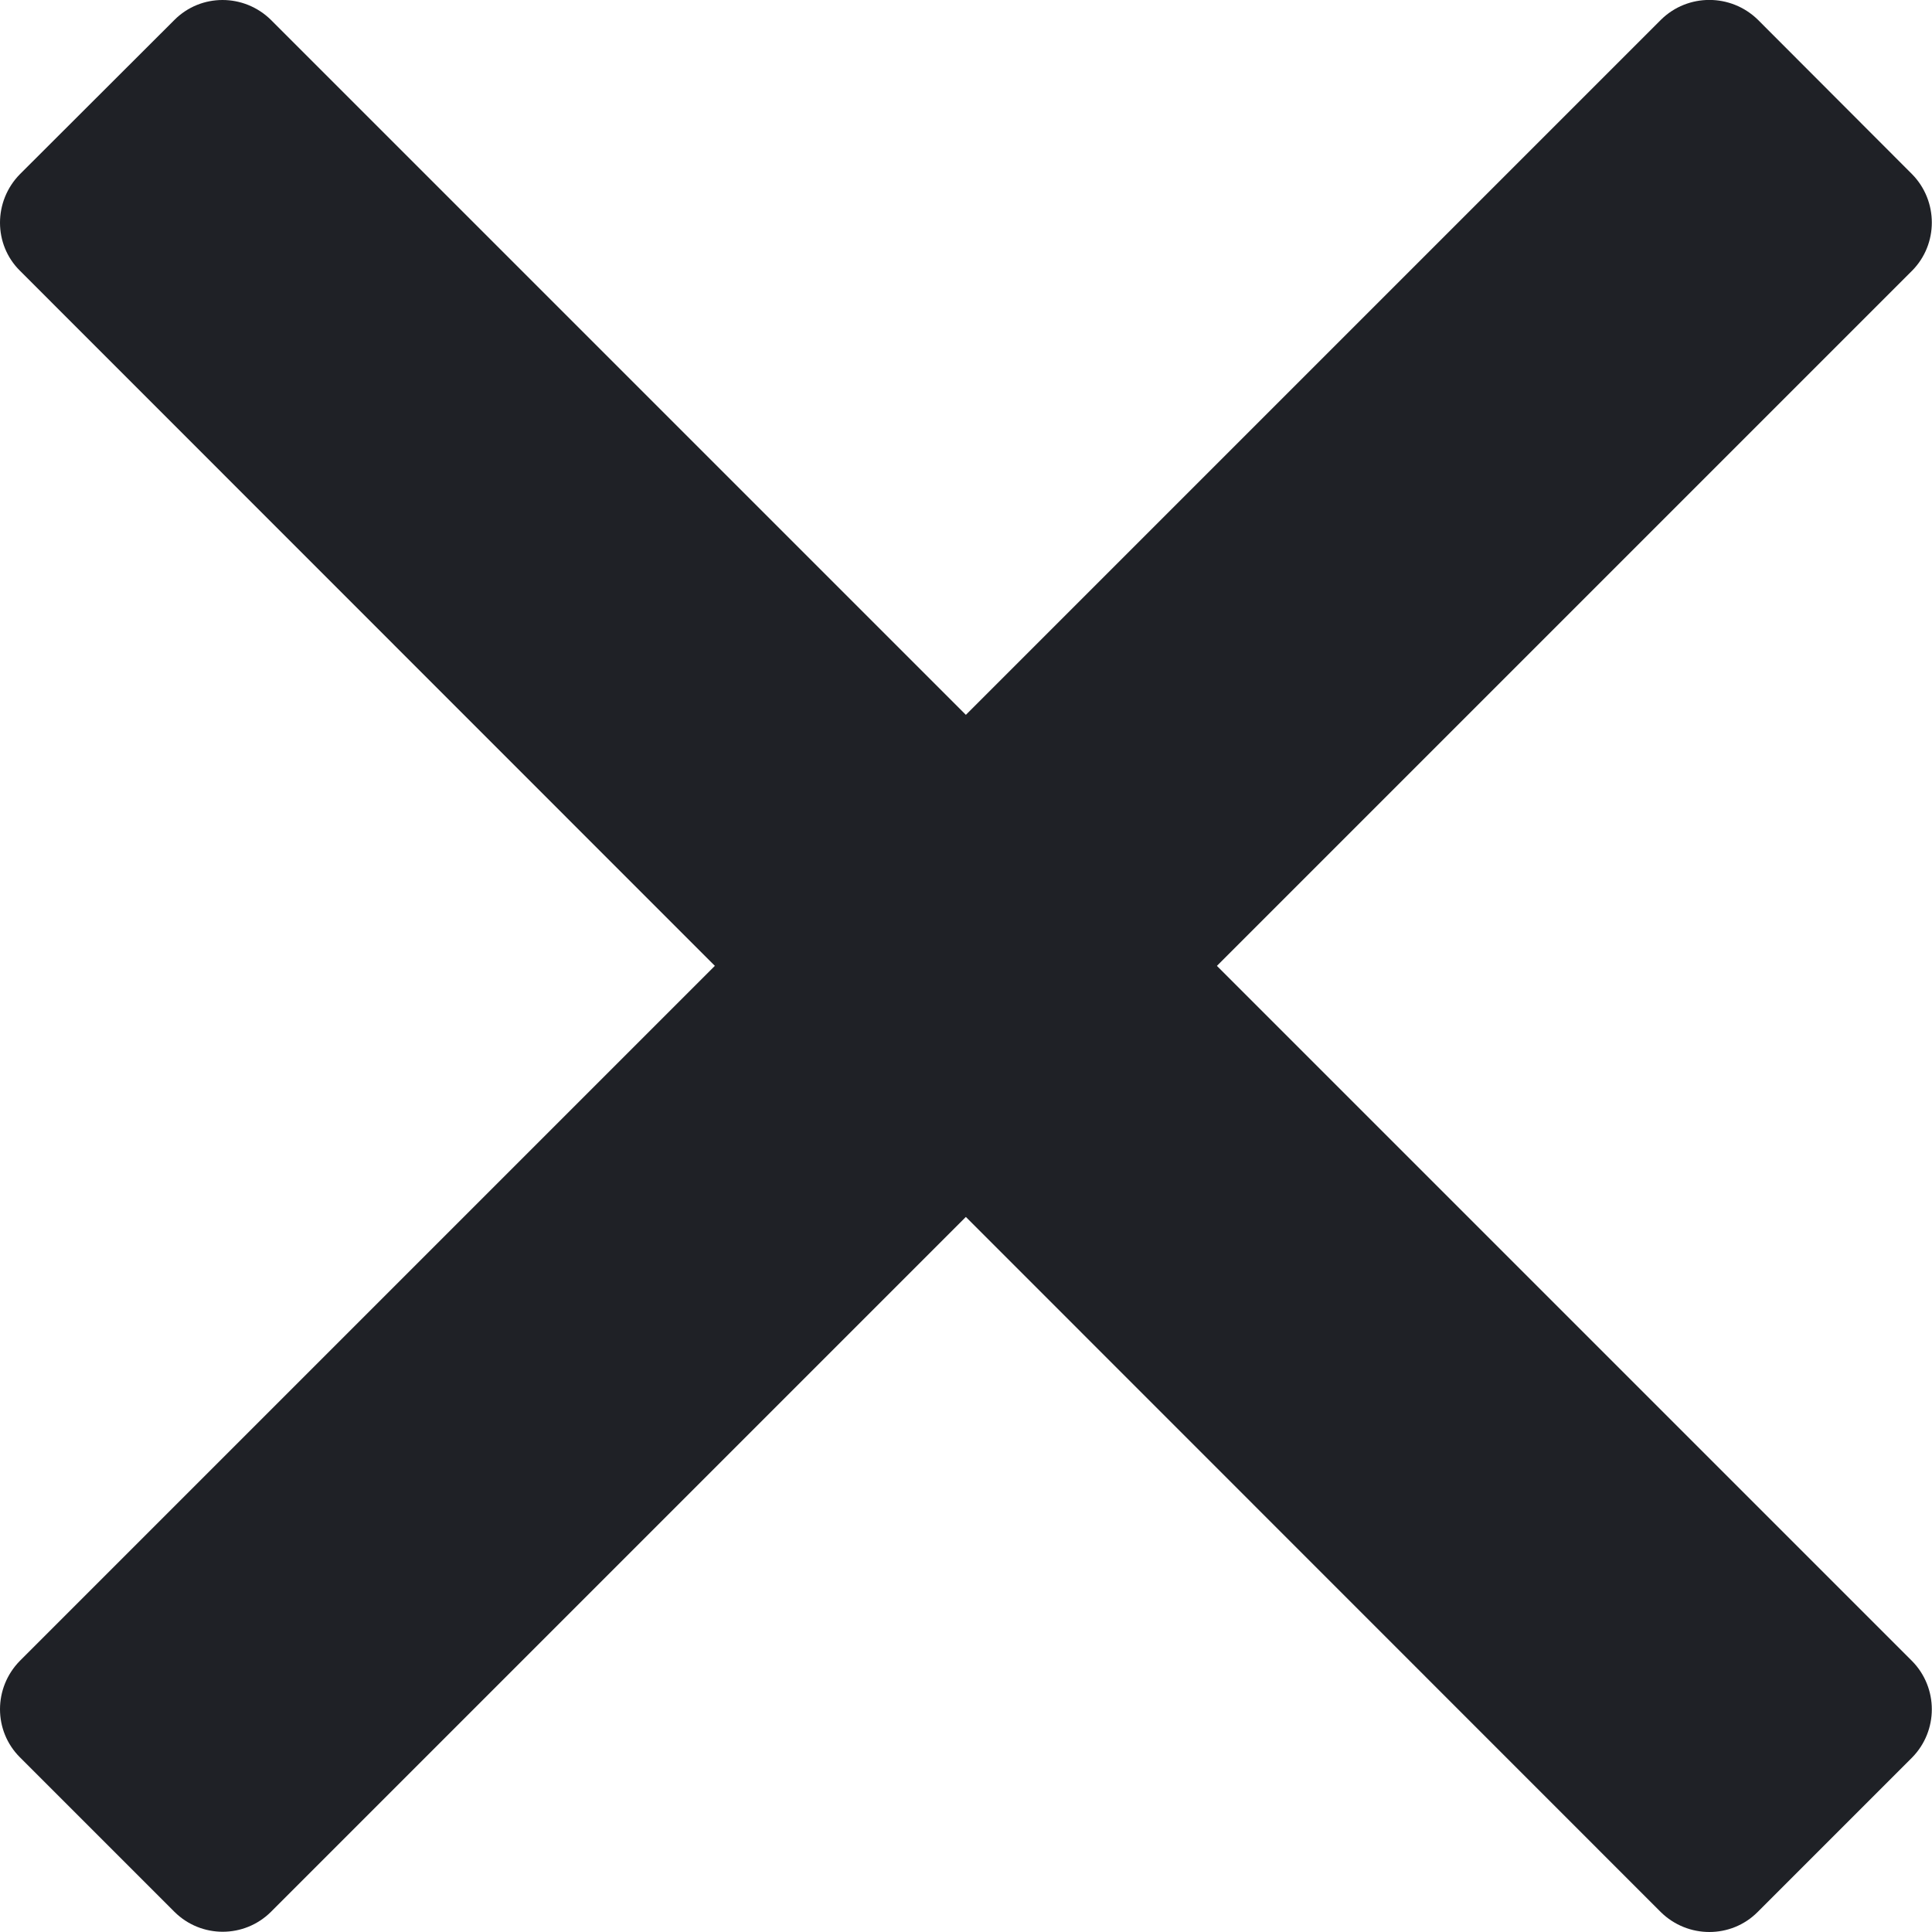
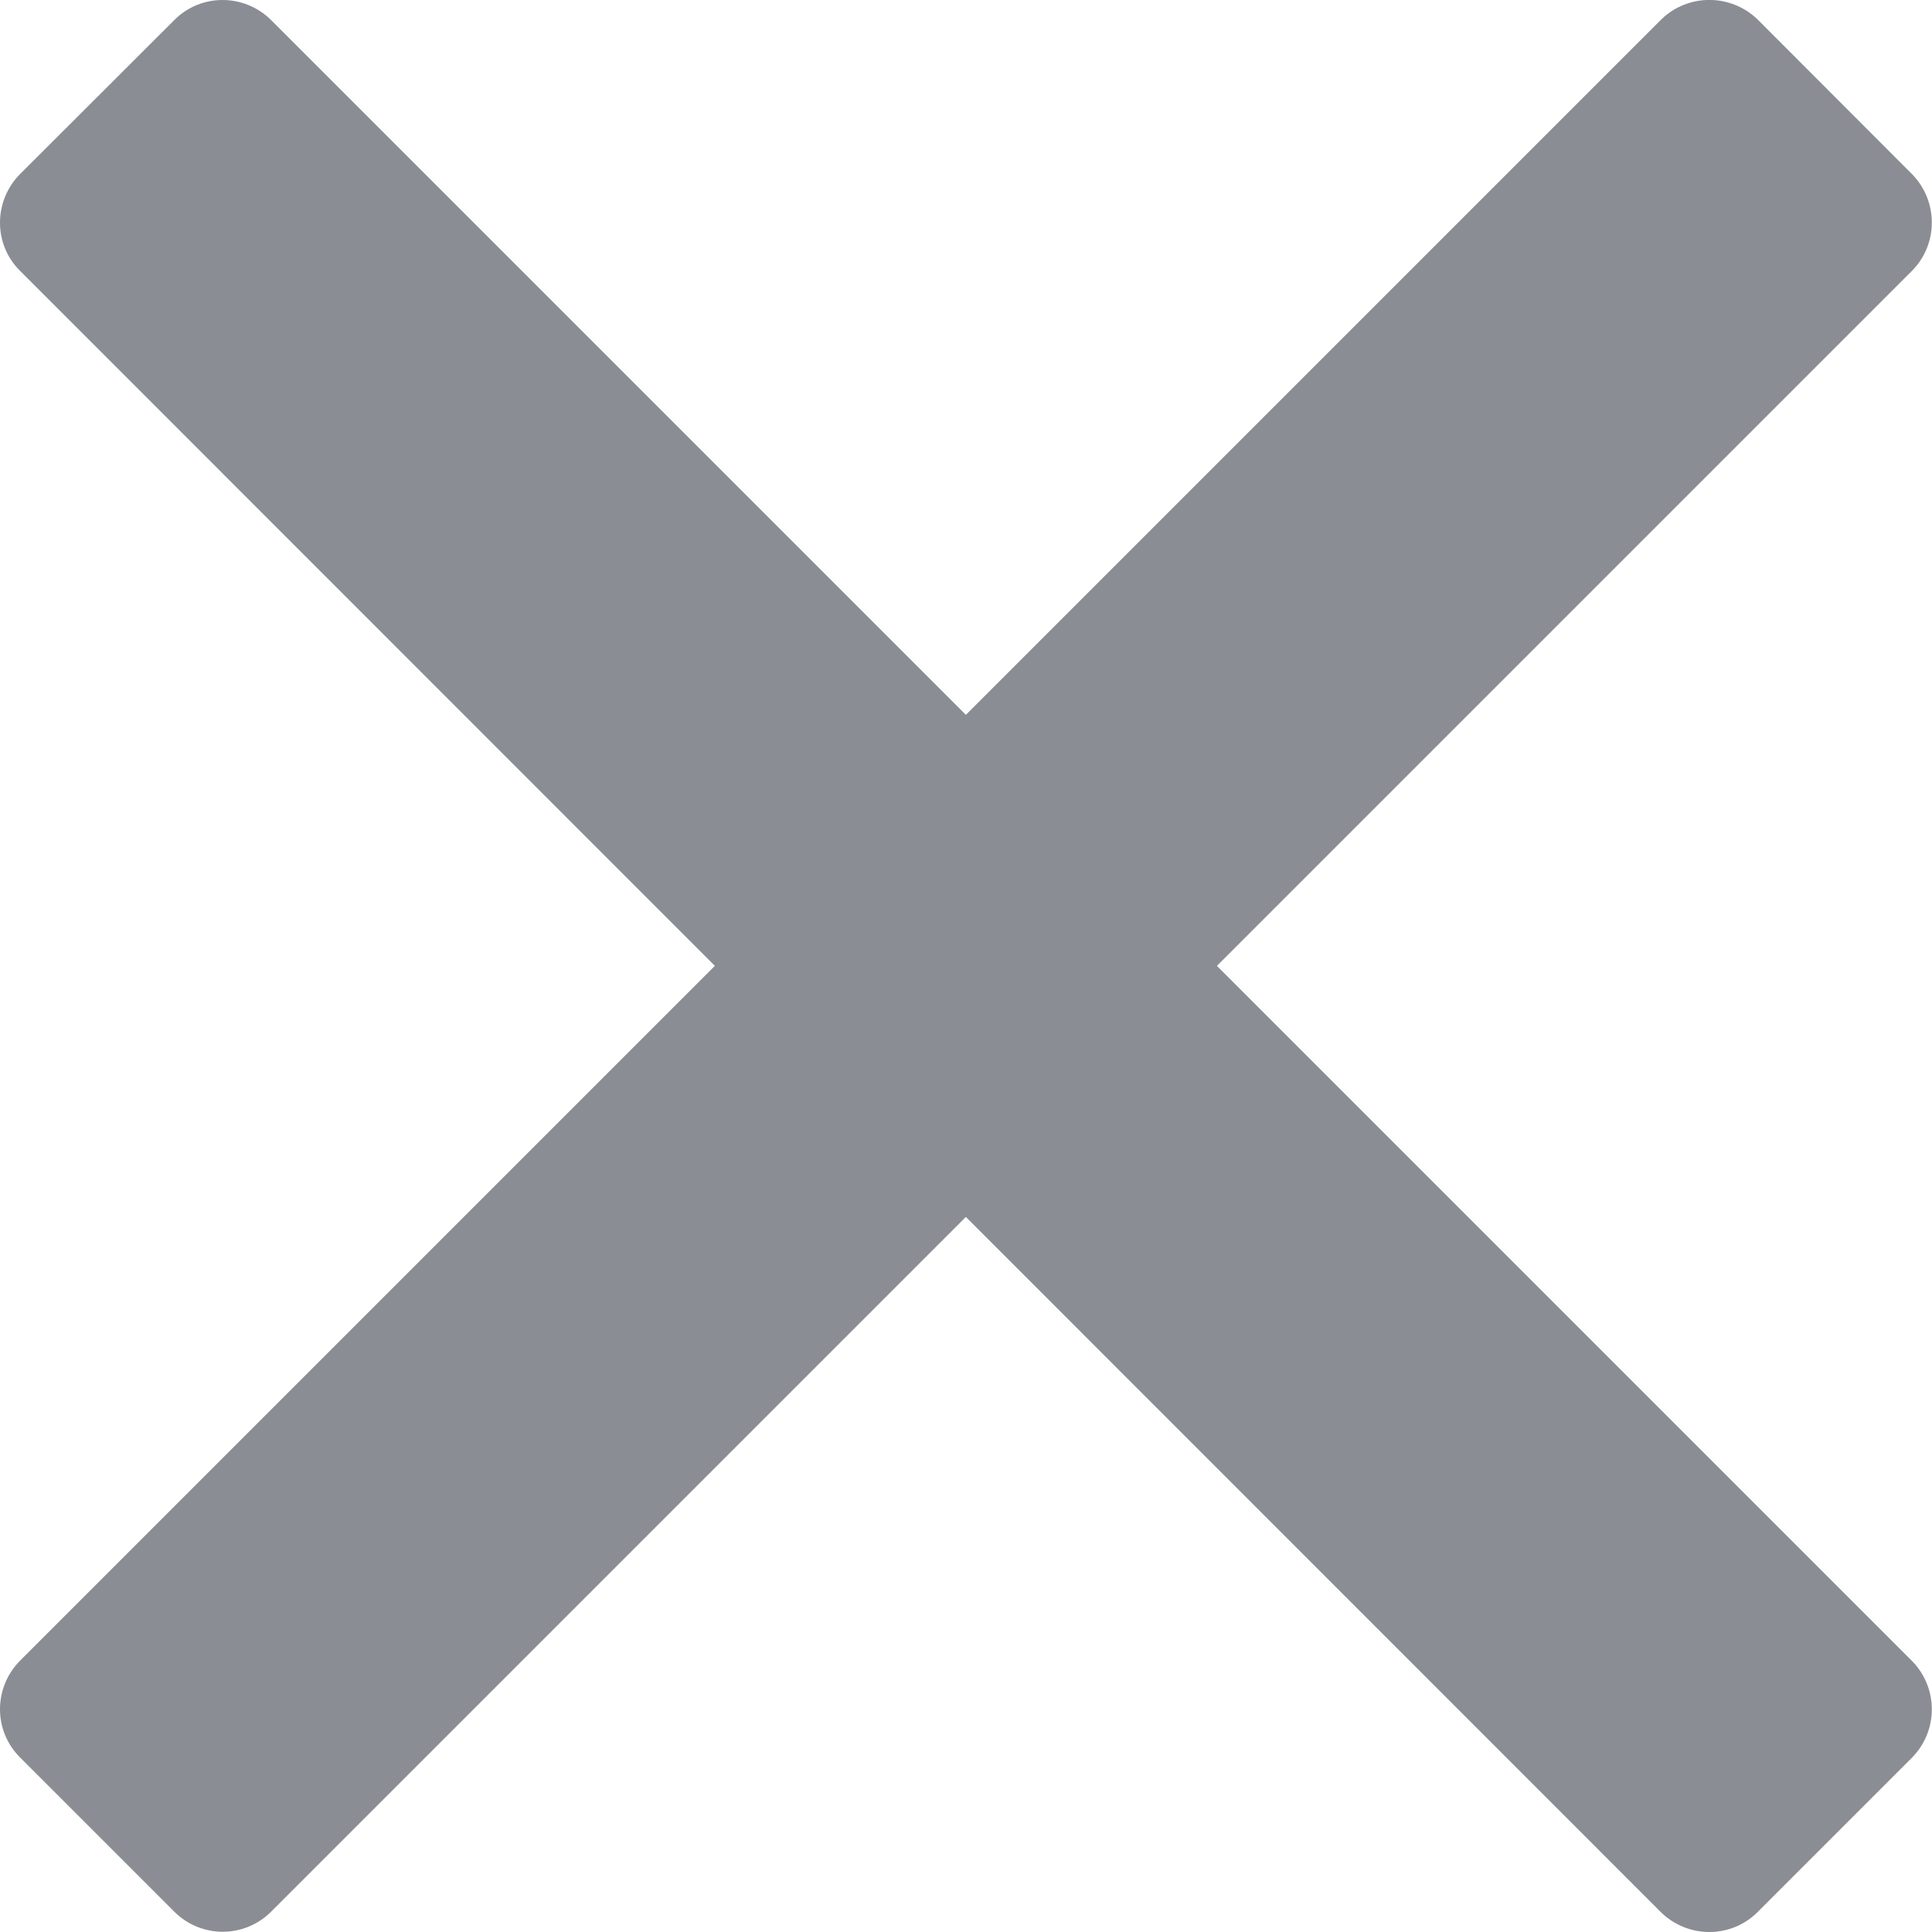
<svg xmlns="http://www.w3.org/2000/svg" version="1.1" x="0px" y="0px" width="7.873px" height="7.872px" viewBox="0 0 7.873 7.872" enable-background="new 0 0 7.873 7.872" xml:space="preserve">
  <g>
-     <path fill="rgba(31,33,38,1)" d="M7.792,0.71c0.107,0.109,0.107,0.285,0,0.393L1.104,7.791c-0.109,0.108-0.284,0.108-0.393,0l-0.63-0.63   c-0.108-0.108-0.108-0.283,0-0.393l6.688-6.688c0.109-0.107,0.284-0.107,0.394,0L7.792,0.71z" />
-     <path fill="rgba(31,33,38,1)" d="M0.711,0.081c0.108-0.108,0.283-0.108,0.393,0l6.688,6.688c0.107,0.109,0.107,0.284,0,0.393l-0.63,0.63   c-0.108,0.108-0.284,0.108-0.394,0L0.081,1.103c-0.108-0.107-0.108-0.283,0-0.393L0.711,0.081z" />
+     <path fill="#8a8d93" d="M7.792,0.71c0.107,0.109,0.107,0.285,0,0.393L1.104,7.791c-0.109,0.108-0.284,0.108-0.393,0l-0.63-0.63   c-0.108-0.108-0.108-0.283,0-0.393l6.688-6.688c0.109-0.107,0.284-0.107,0.394,0L7.792,0.71z" />
+     <path fill="#8a8d93" d="M0.711,0.081c0.108-0.108,0.283-0.108,0.393,0l6.688,6.688c0.107,0.109,0.107,0.284,0,0.393l-0.63,0.63   c-0.108,0.108-0.284,0.108-0.394,0L0.081,1.103c-0.108-0.107-0.108-0.283,0-0.393L0.711,0.081z" />
  </g>
</svg>
